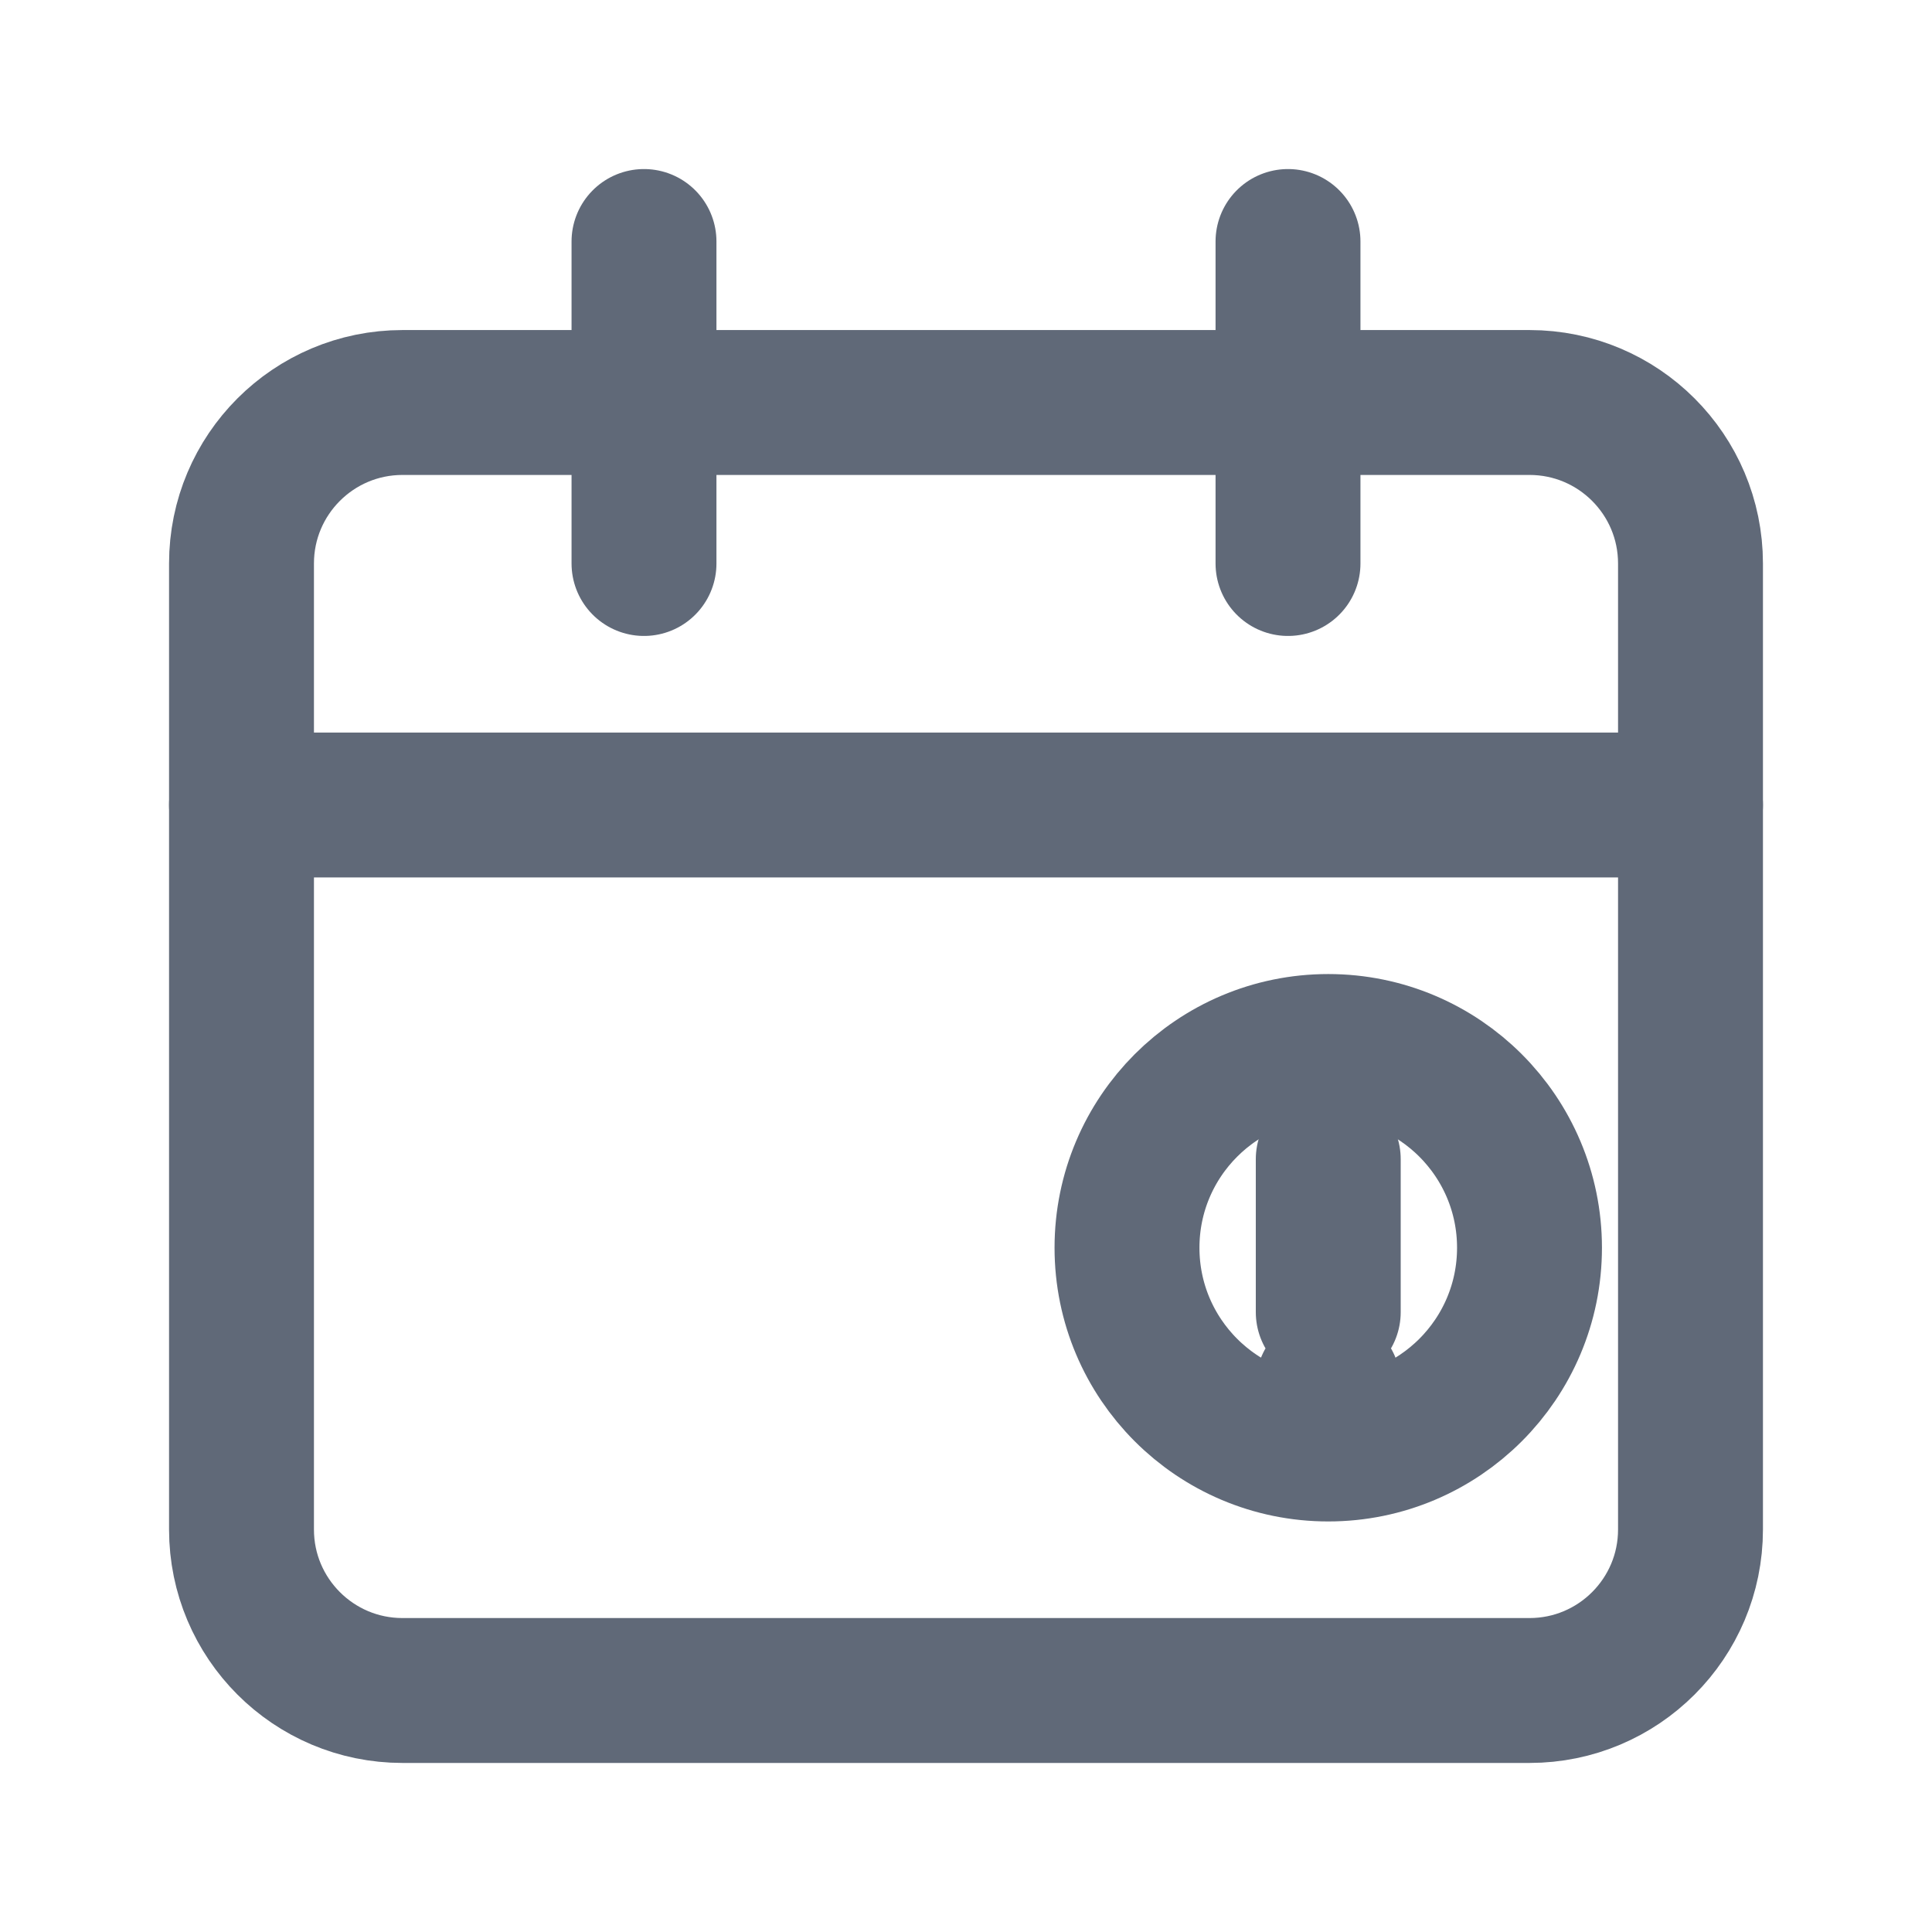
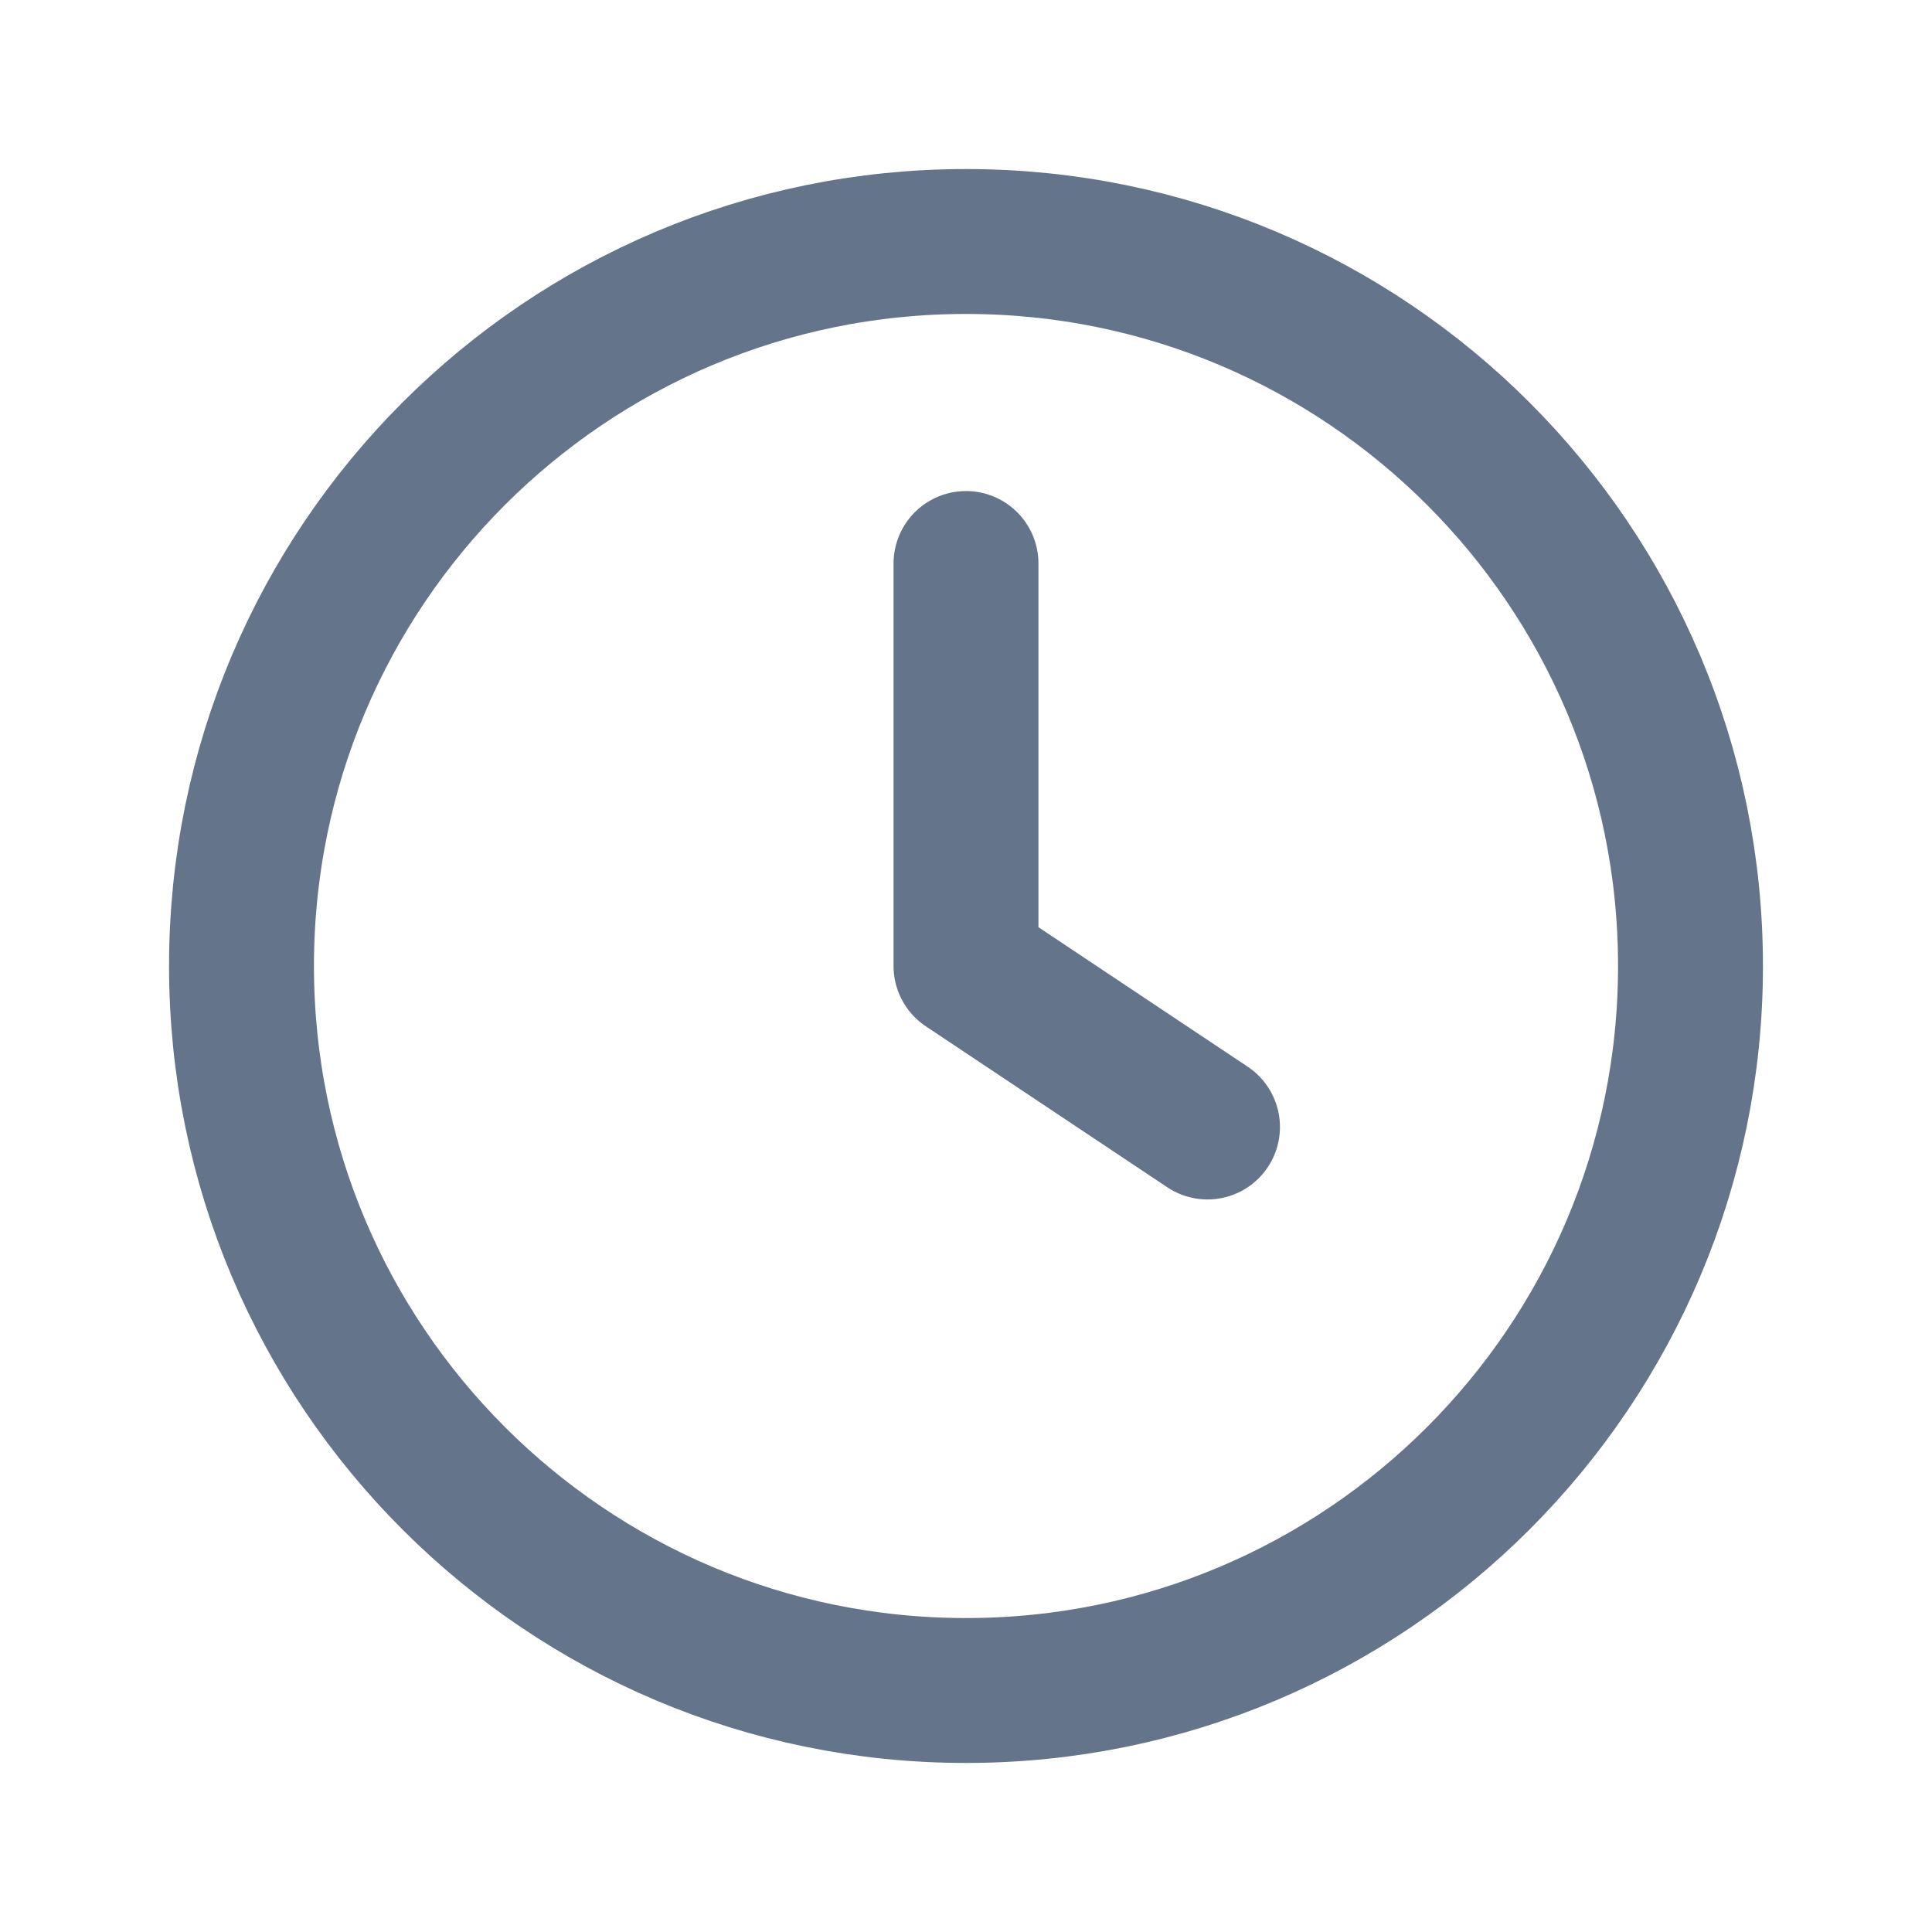
- <svg xmlns="http://www.w3.org/2000/svg" viewBox="0 0 24 24" fill="none" stroke="#606978" stroke-width="1.8" stroke-linecap="round" stroke-linejoin="round">
-   <rect x="3" y="5" width="18" height="16" rx="2" />
-   <path d="M8 3v4M16 3v4M3 10h18" />
-   <circle cx="16.5" cy="15.5" r="2.5" />
-   <path d="M16.5 14.4v1.9M16.5 17.2v.1" />
+ <svg xmlns="http://www.w3.org/2000/svg" viewBox="0 0 24 24" fill="none" stroke="#64748B" stroke-width="1.8" stroke-linecap="round" stroke-linejoin="round">
+   <circle cx="12" cy="12" r="9" />
+   <path d="M12 7v5l3 2" />
</svg>
